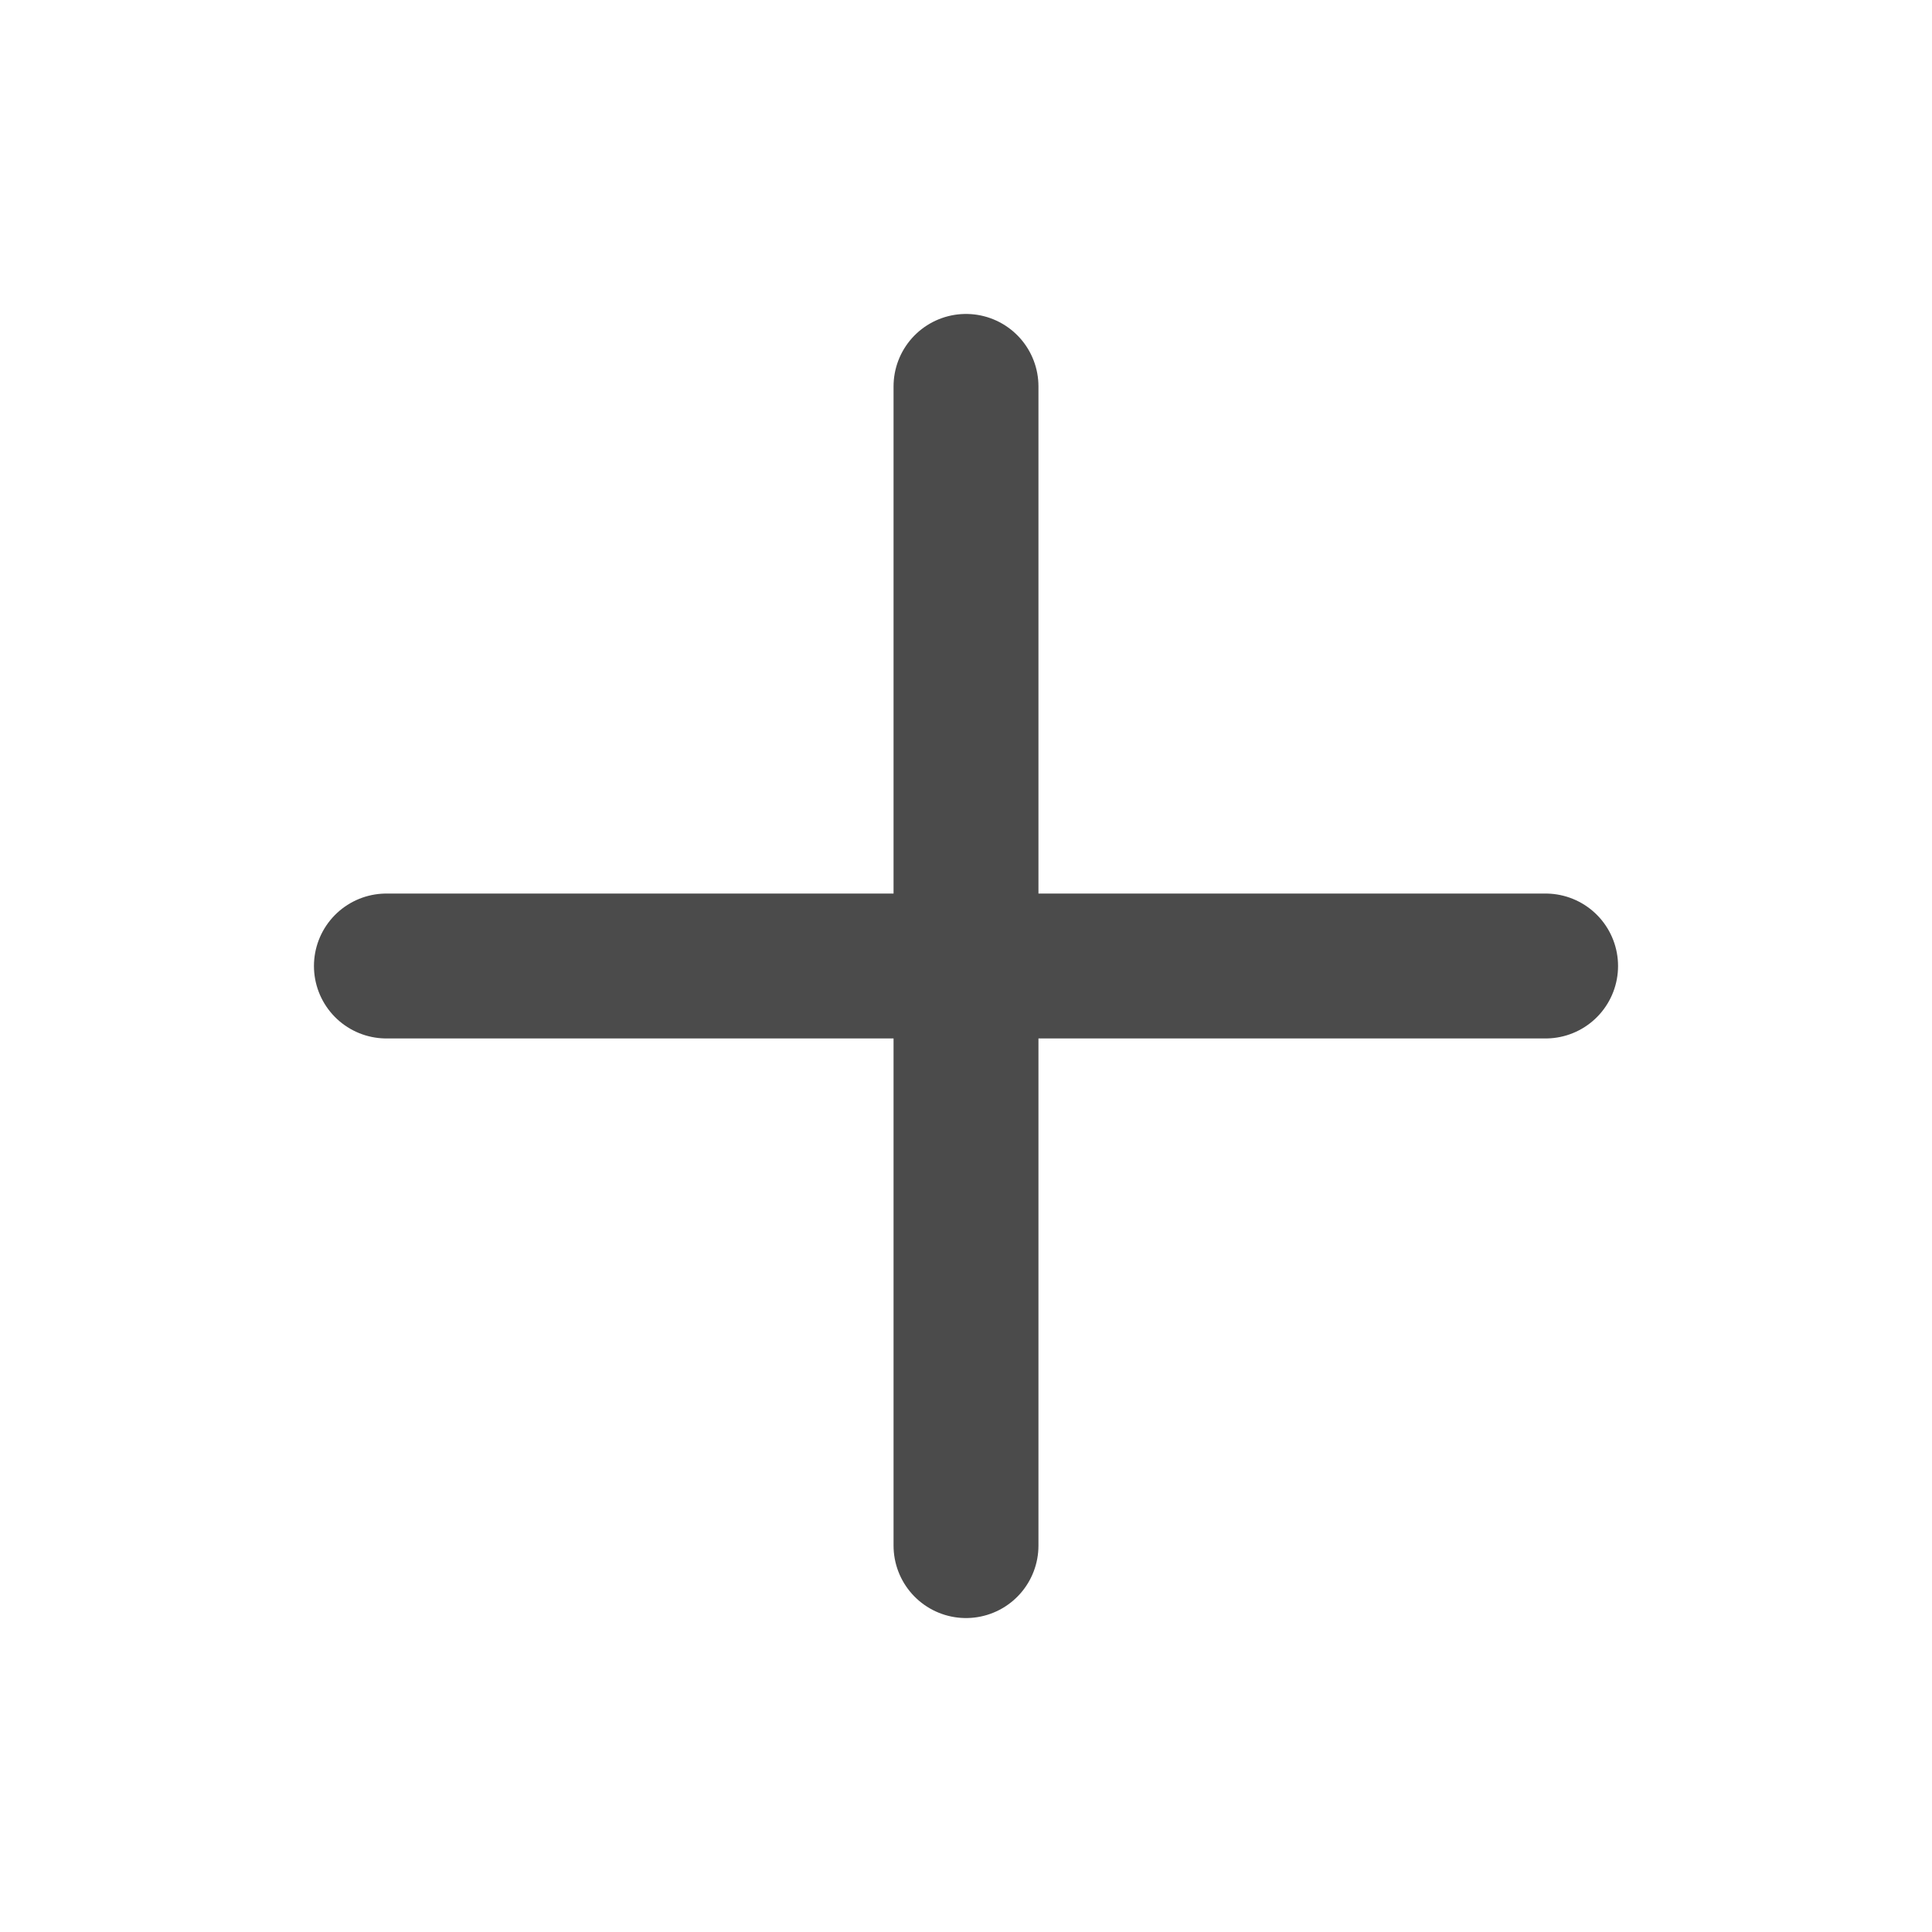
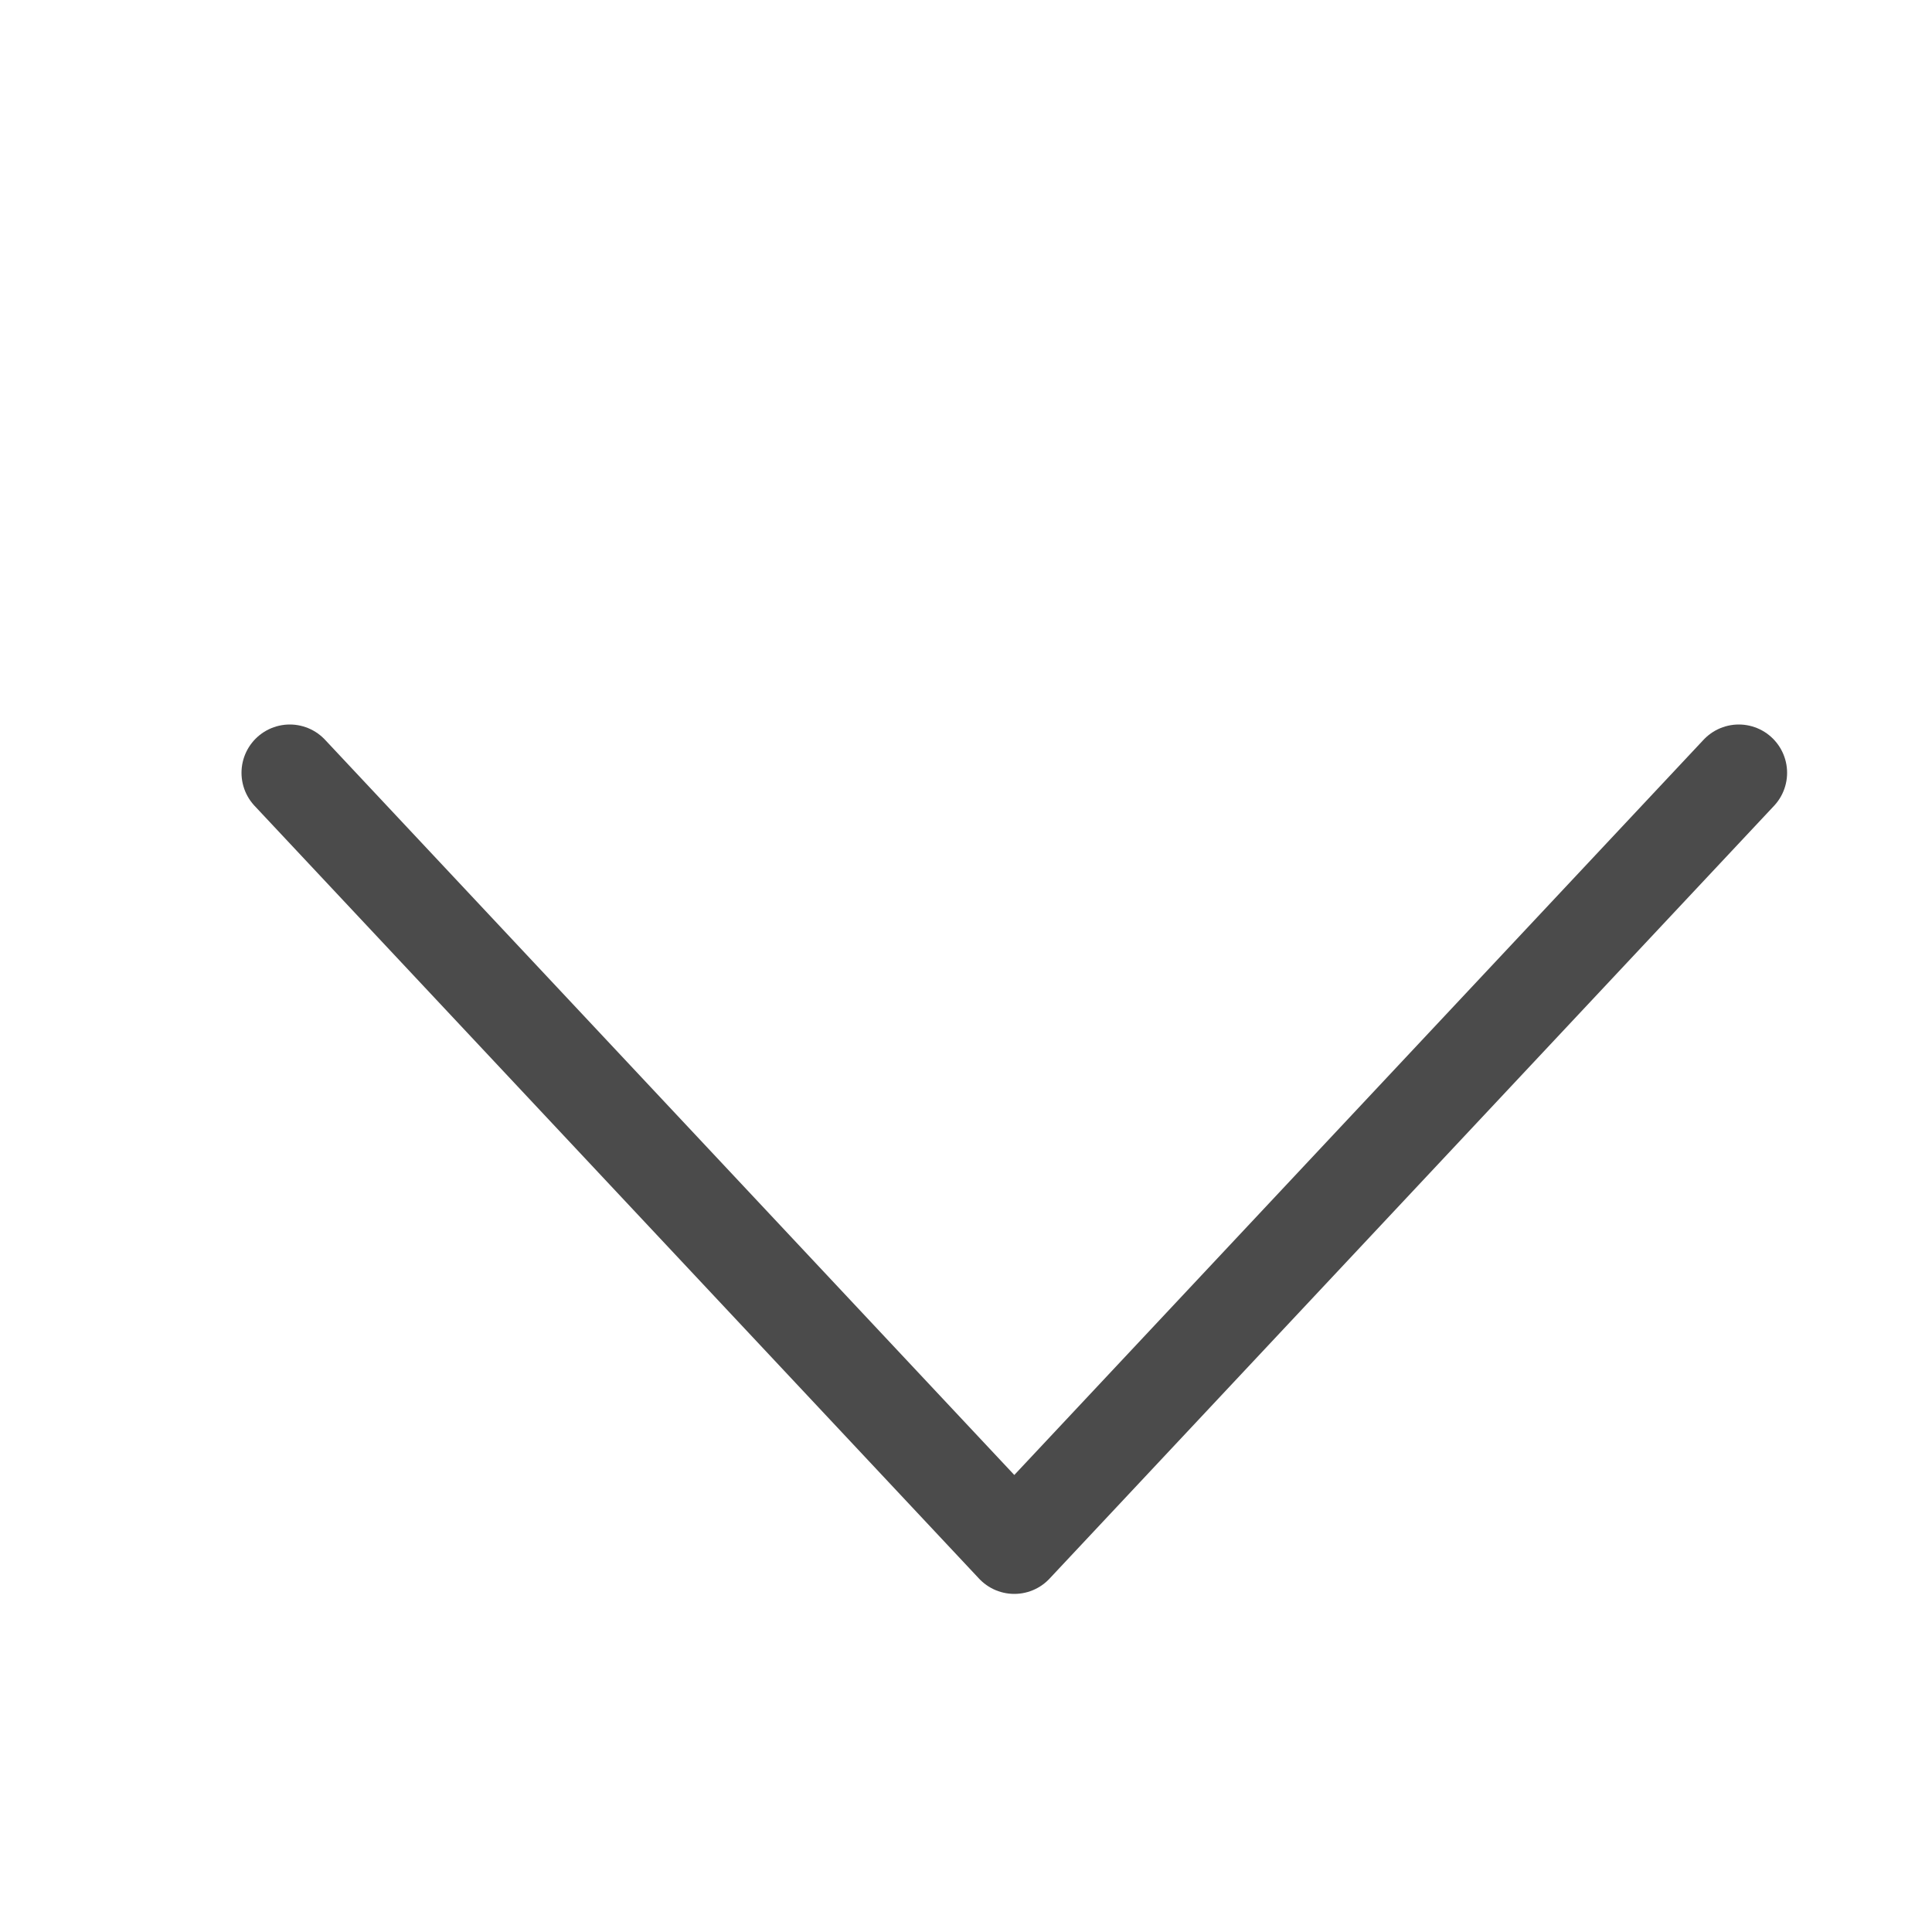
<svg xmlns="http://www.w3.org/2000/svg" preserveAspectRatio="none" overflow="visible" style="display: block;" width="20" height="20" viewBox="0 0 20 20" fill="none">
-   <g id="basil:plus-outline">
-     <path id="Vector" d="M10 16V4M4 10H16" stroke="#4B4B4B" stroke-width="1.5" stroke-linecap="round" />
+   <g transform="translate(0 20) scale(1 -1)">
+     <path d="M18 12L10.5 4L3 12" stroke="#4B4B4B" stroke-linecap="round" stroke-linejoin="round" />
  </g>
</svg>
